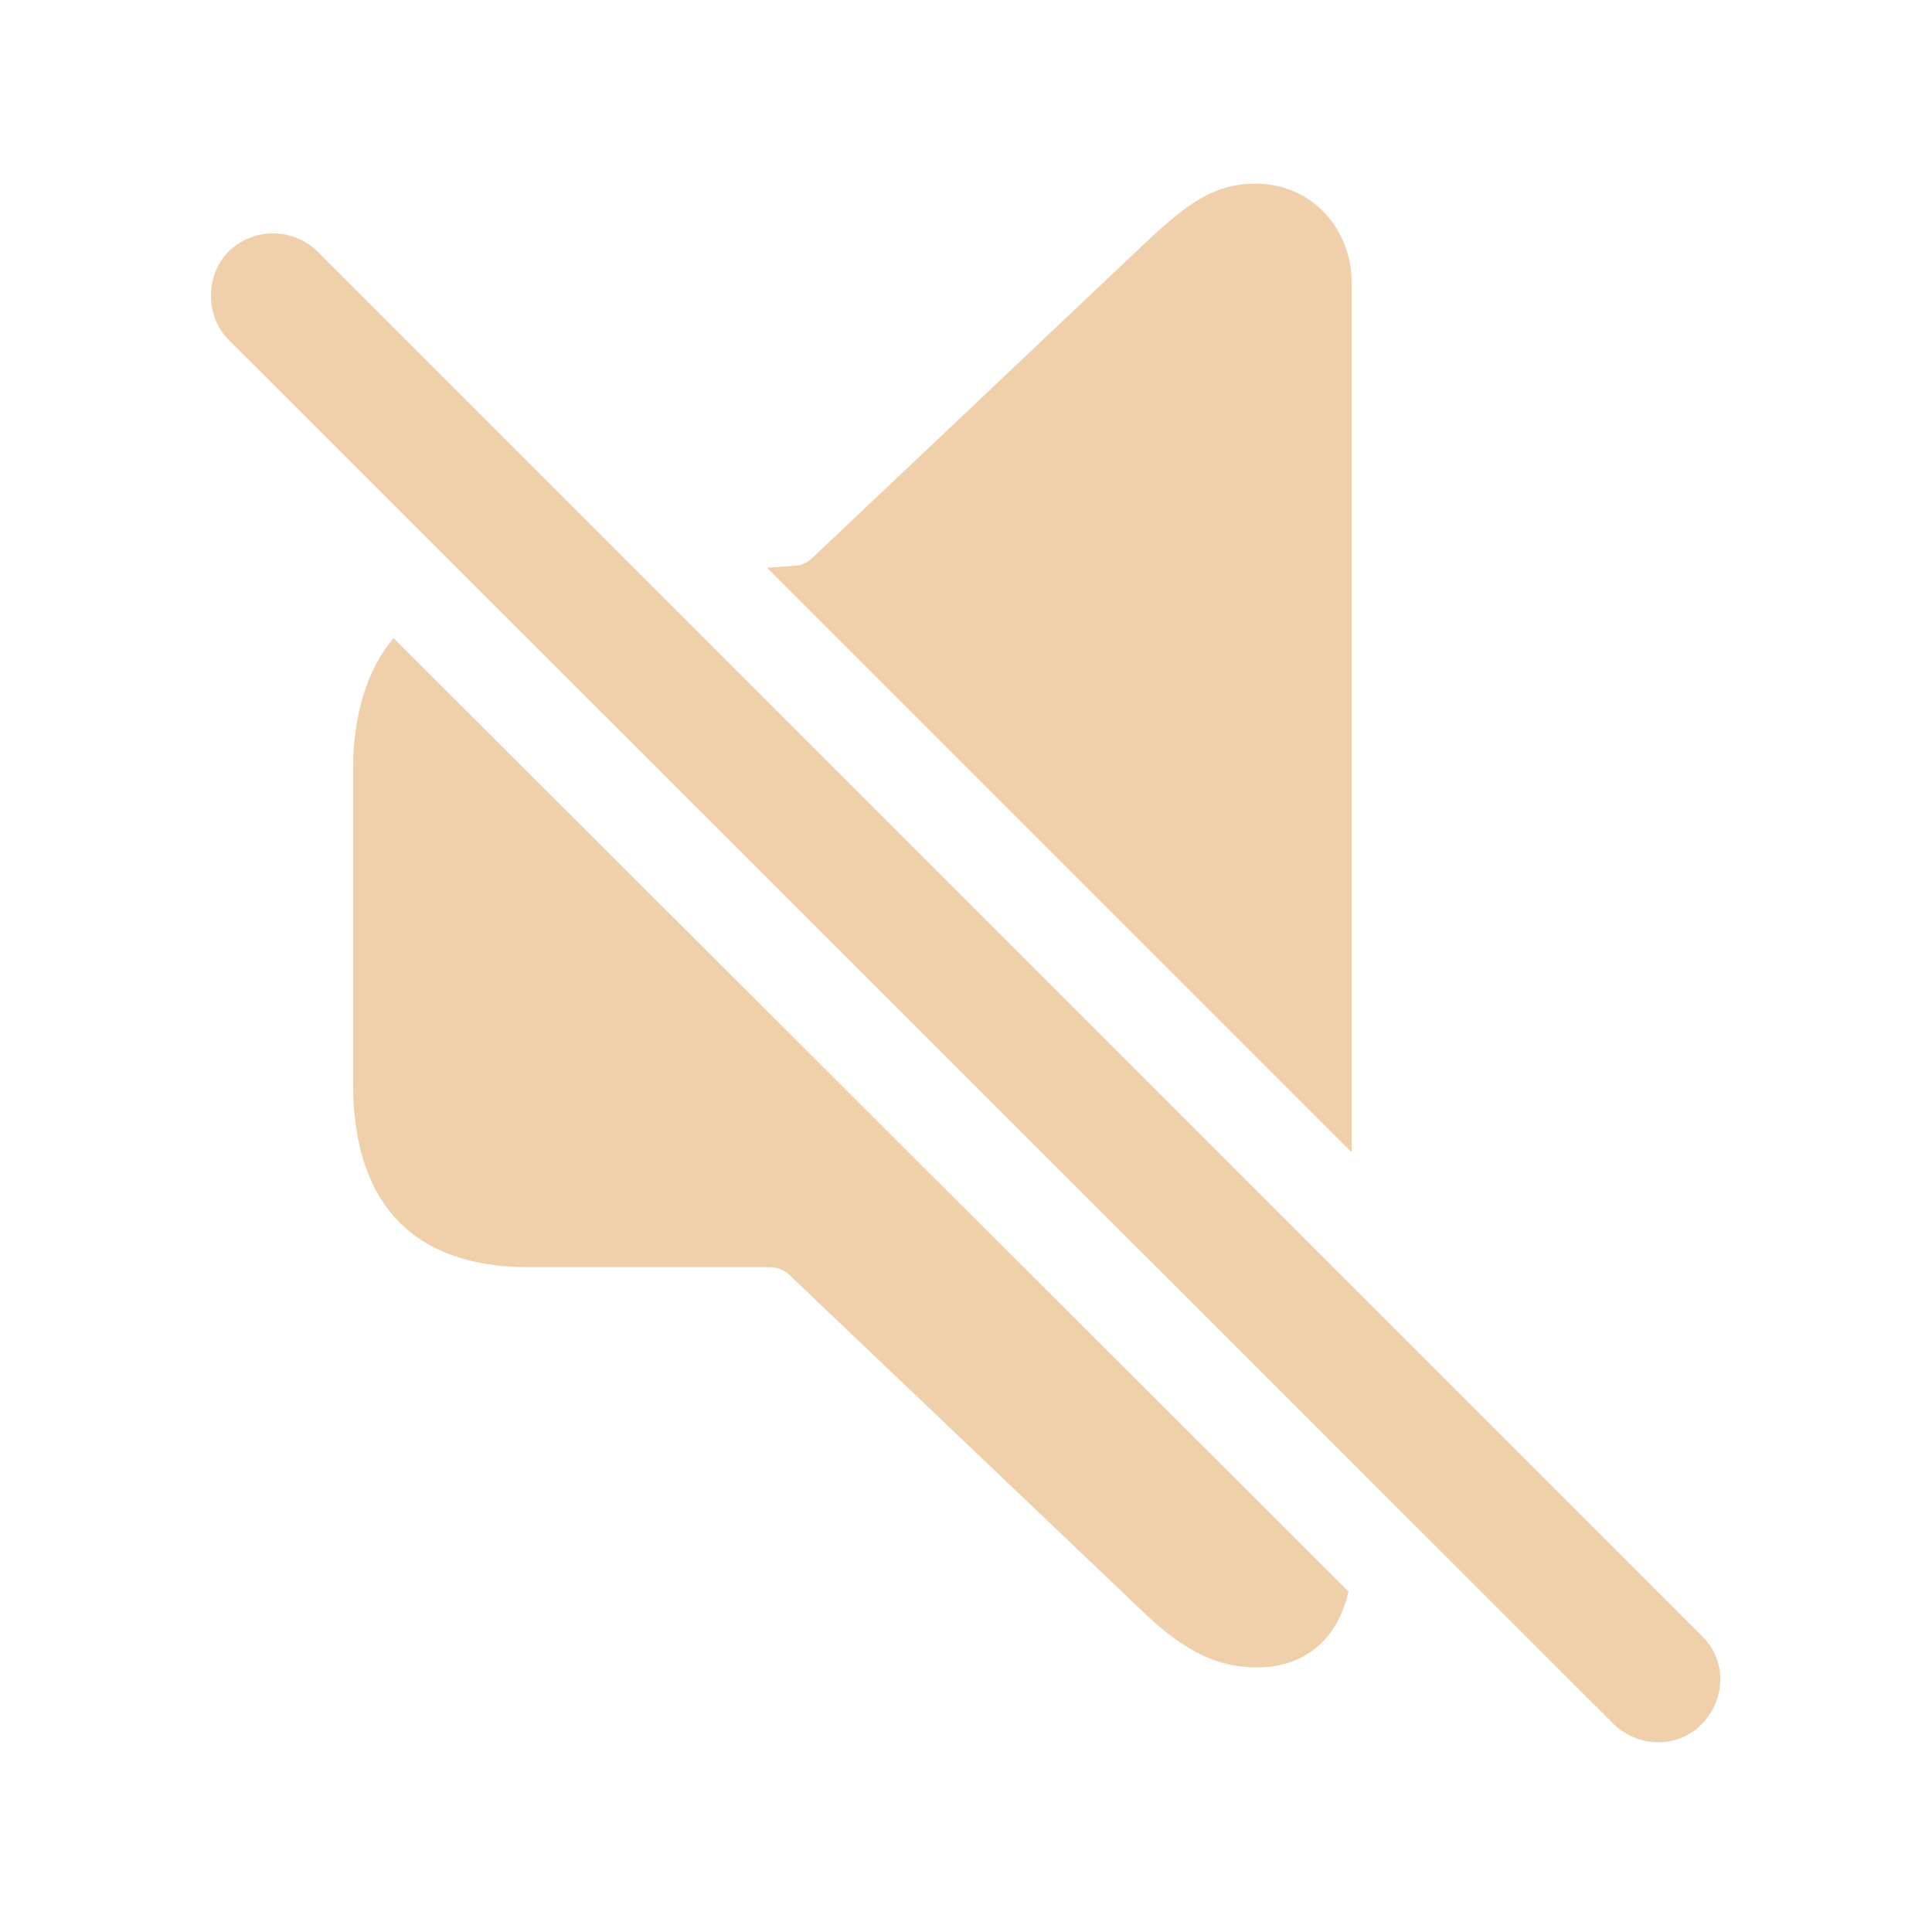
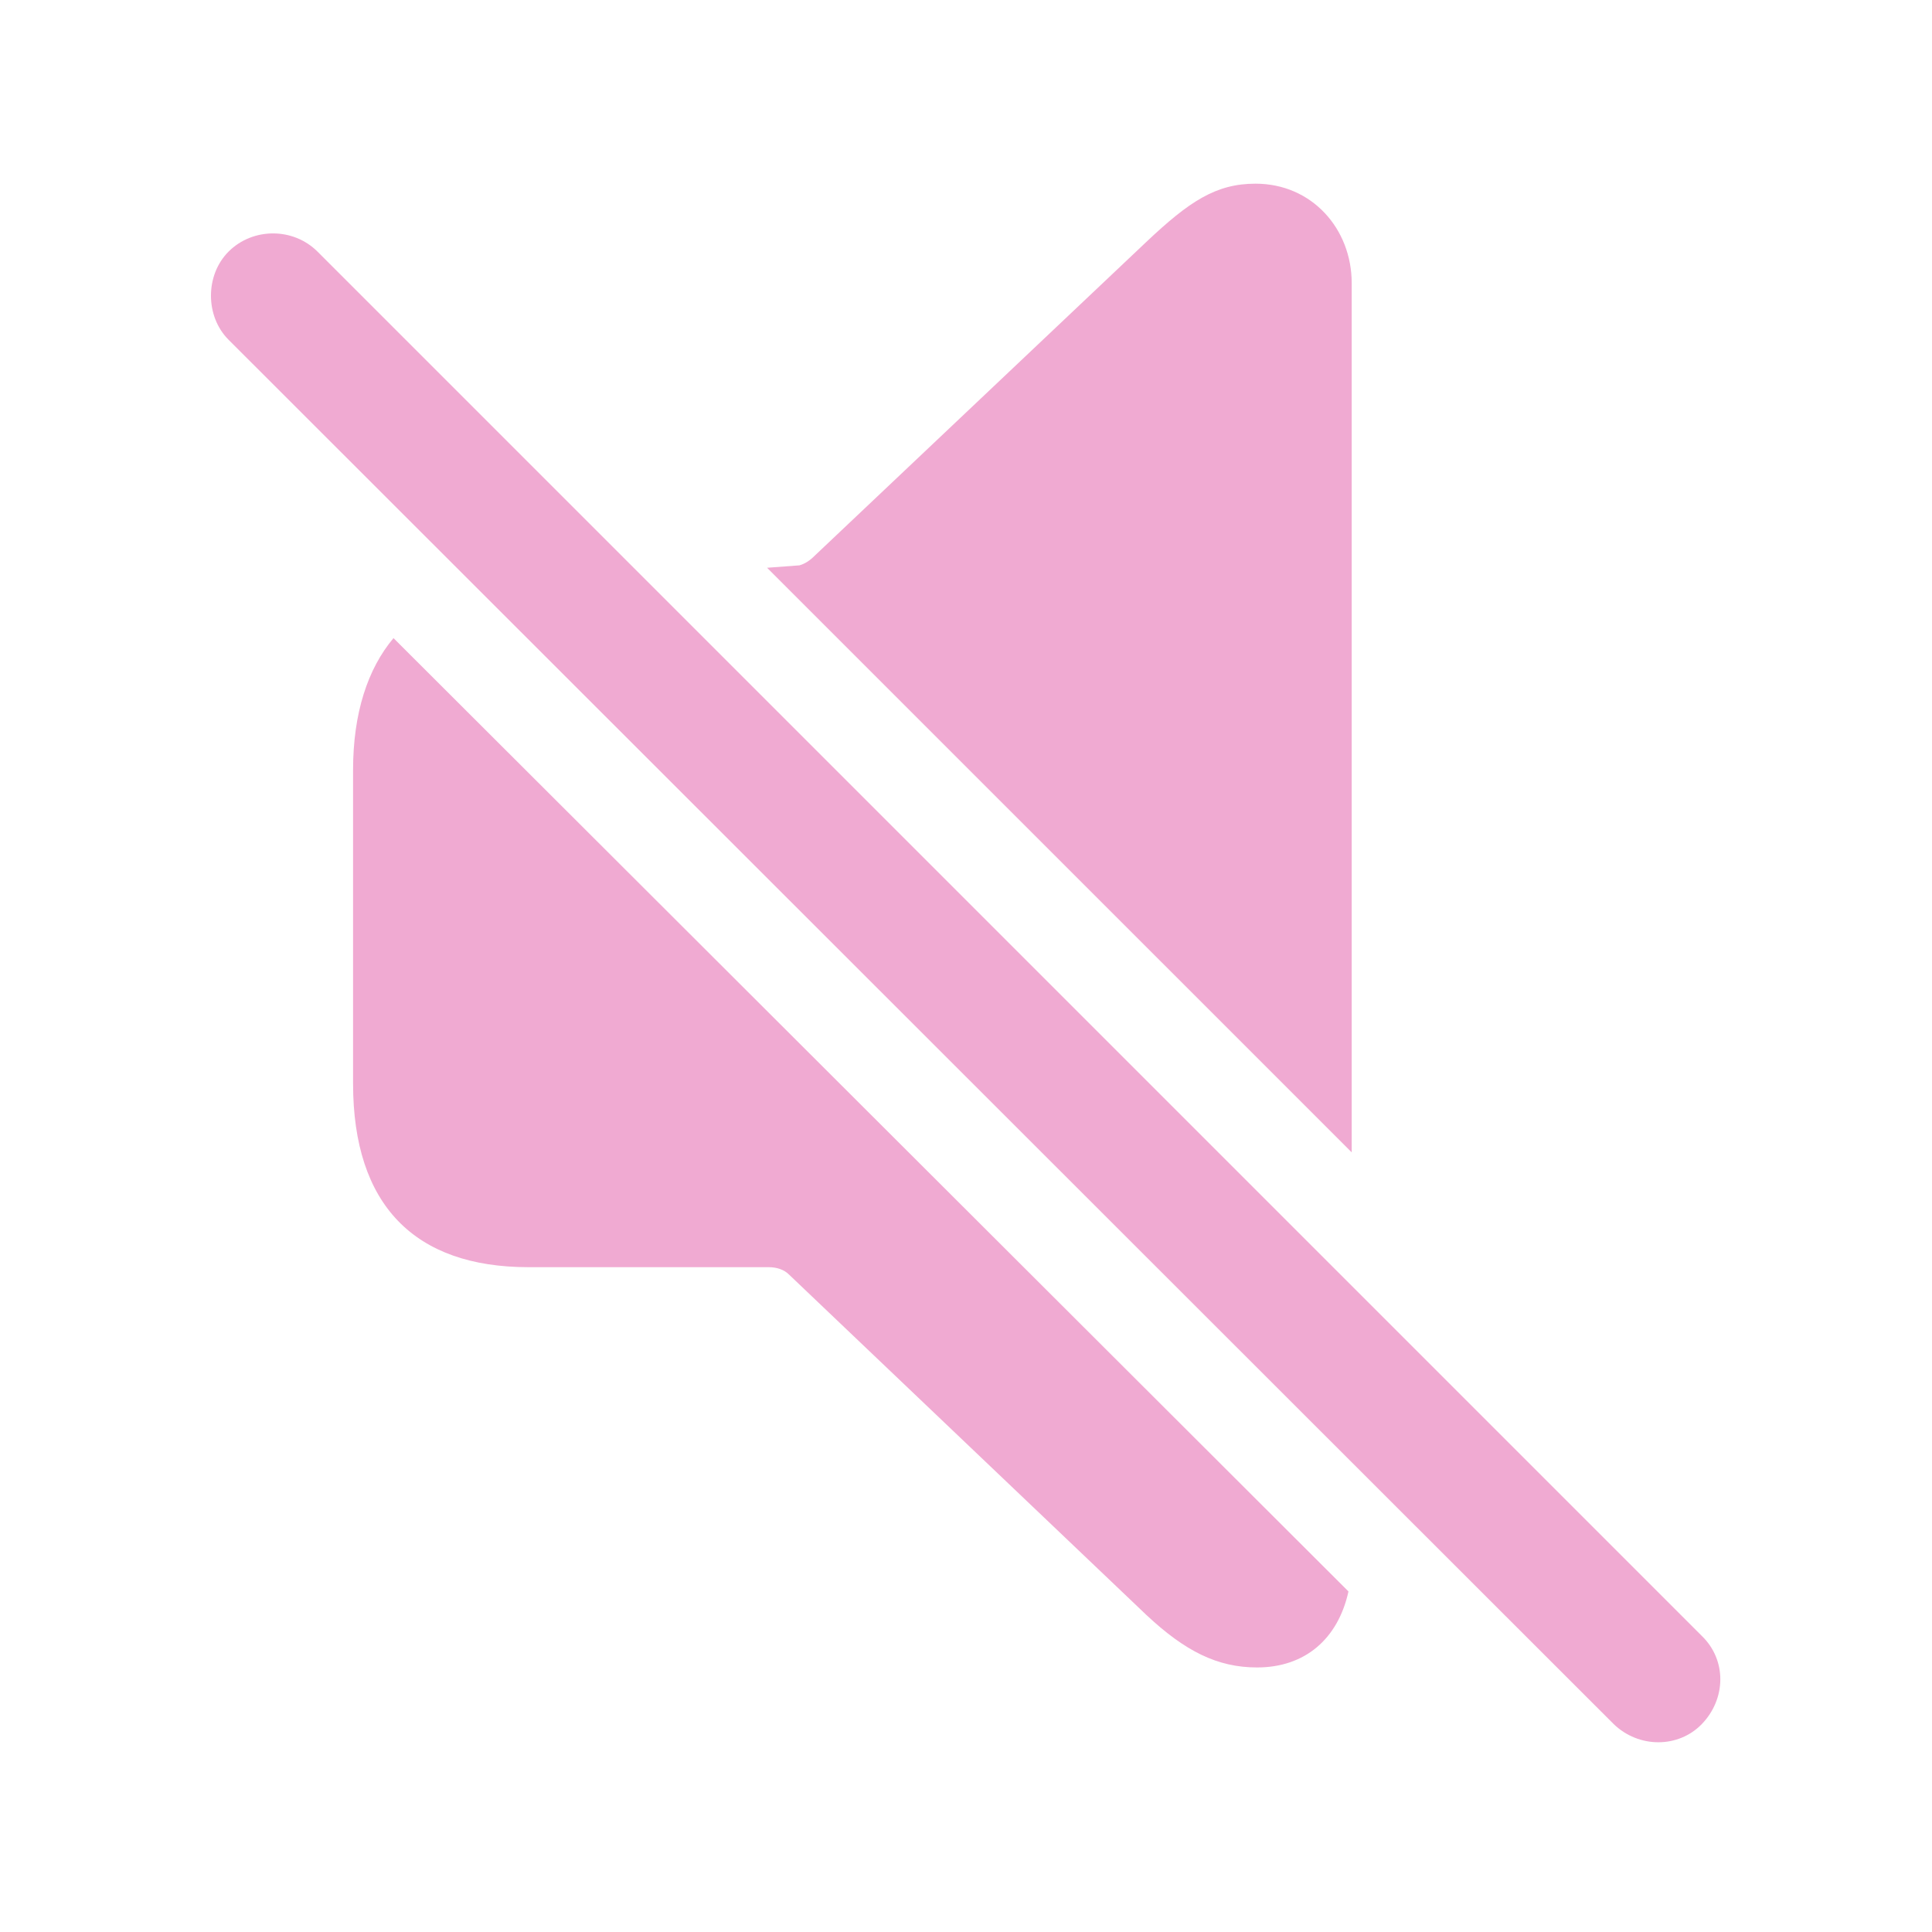
- <svg fill="#F0D0AA" width="120px" height="120px" viewBox="0 0 56 56">
+ <svg fill="#F0AAD2" width="120px" height="120px" viewBox="0 0 56 56">
  <path d="M 39.18 33.402 L 39.18 8.207 C 39.18 6.637 38.031 5.324 36.391 5.324 C 35.242 5.324 34.469 5.84 33.227 7.012 L 23.617 16.105 C 23.477 16.246 23.336 16.34 23.172 16.387 L 22.234 16.457 Z M 46.773 49.973 C 47.5 50.676 48.648 50.676 49.328 49.973 C 50.031 49.246 50.055 48.121 49.328 47.418 L 9.203 7.293 C 8.5 6.59 7.328 6.59 6.625 7.293 C 5.945 7.973 5.945 9.168 6.625 9.848 Z M 36.437 48.332 C 37.82 48.332 38.781 47.512 39.086 46.129 L 11.406 18.496 C 10.656 19.387 10.234 20.676 10.234 22.316 L 10.234 31.41 C 10.234 34.926 12.015 36.73 15.32 36.73 L 22.281 36.73 C 22.515 36.73 22.727 36.801 22.867 36.941 L 33.227 46.809 C 34.352 47.863 35.289 48.332 36.437 48.332 Z" />
</svg>
